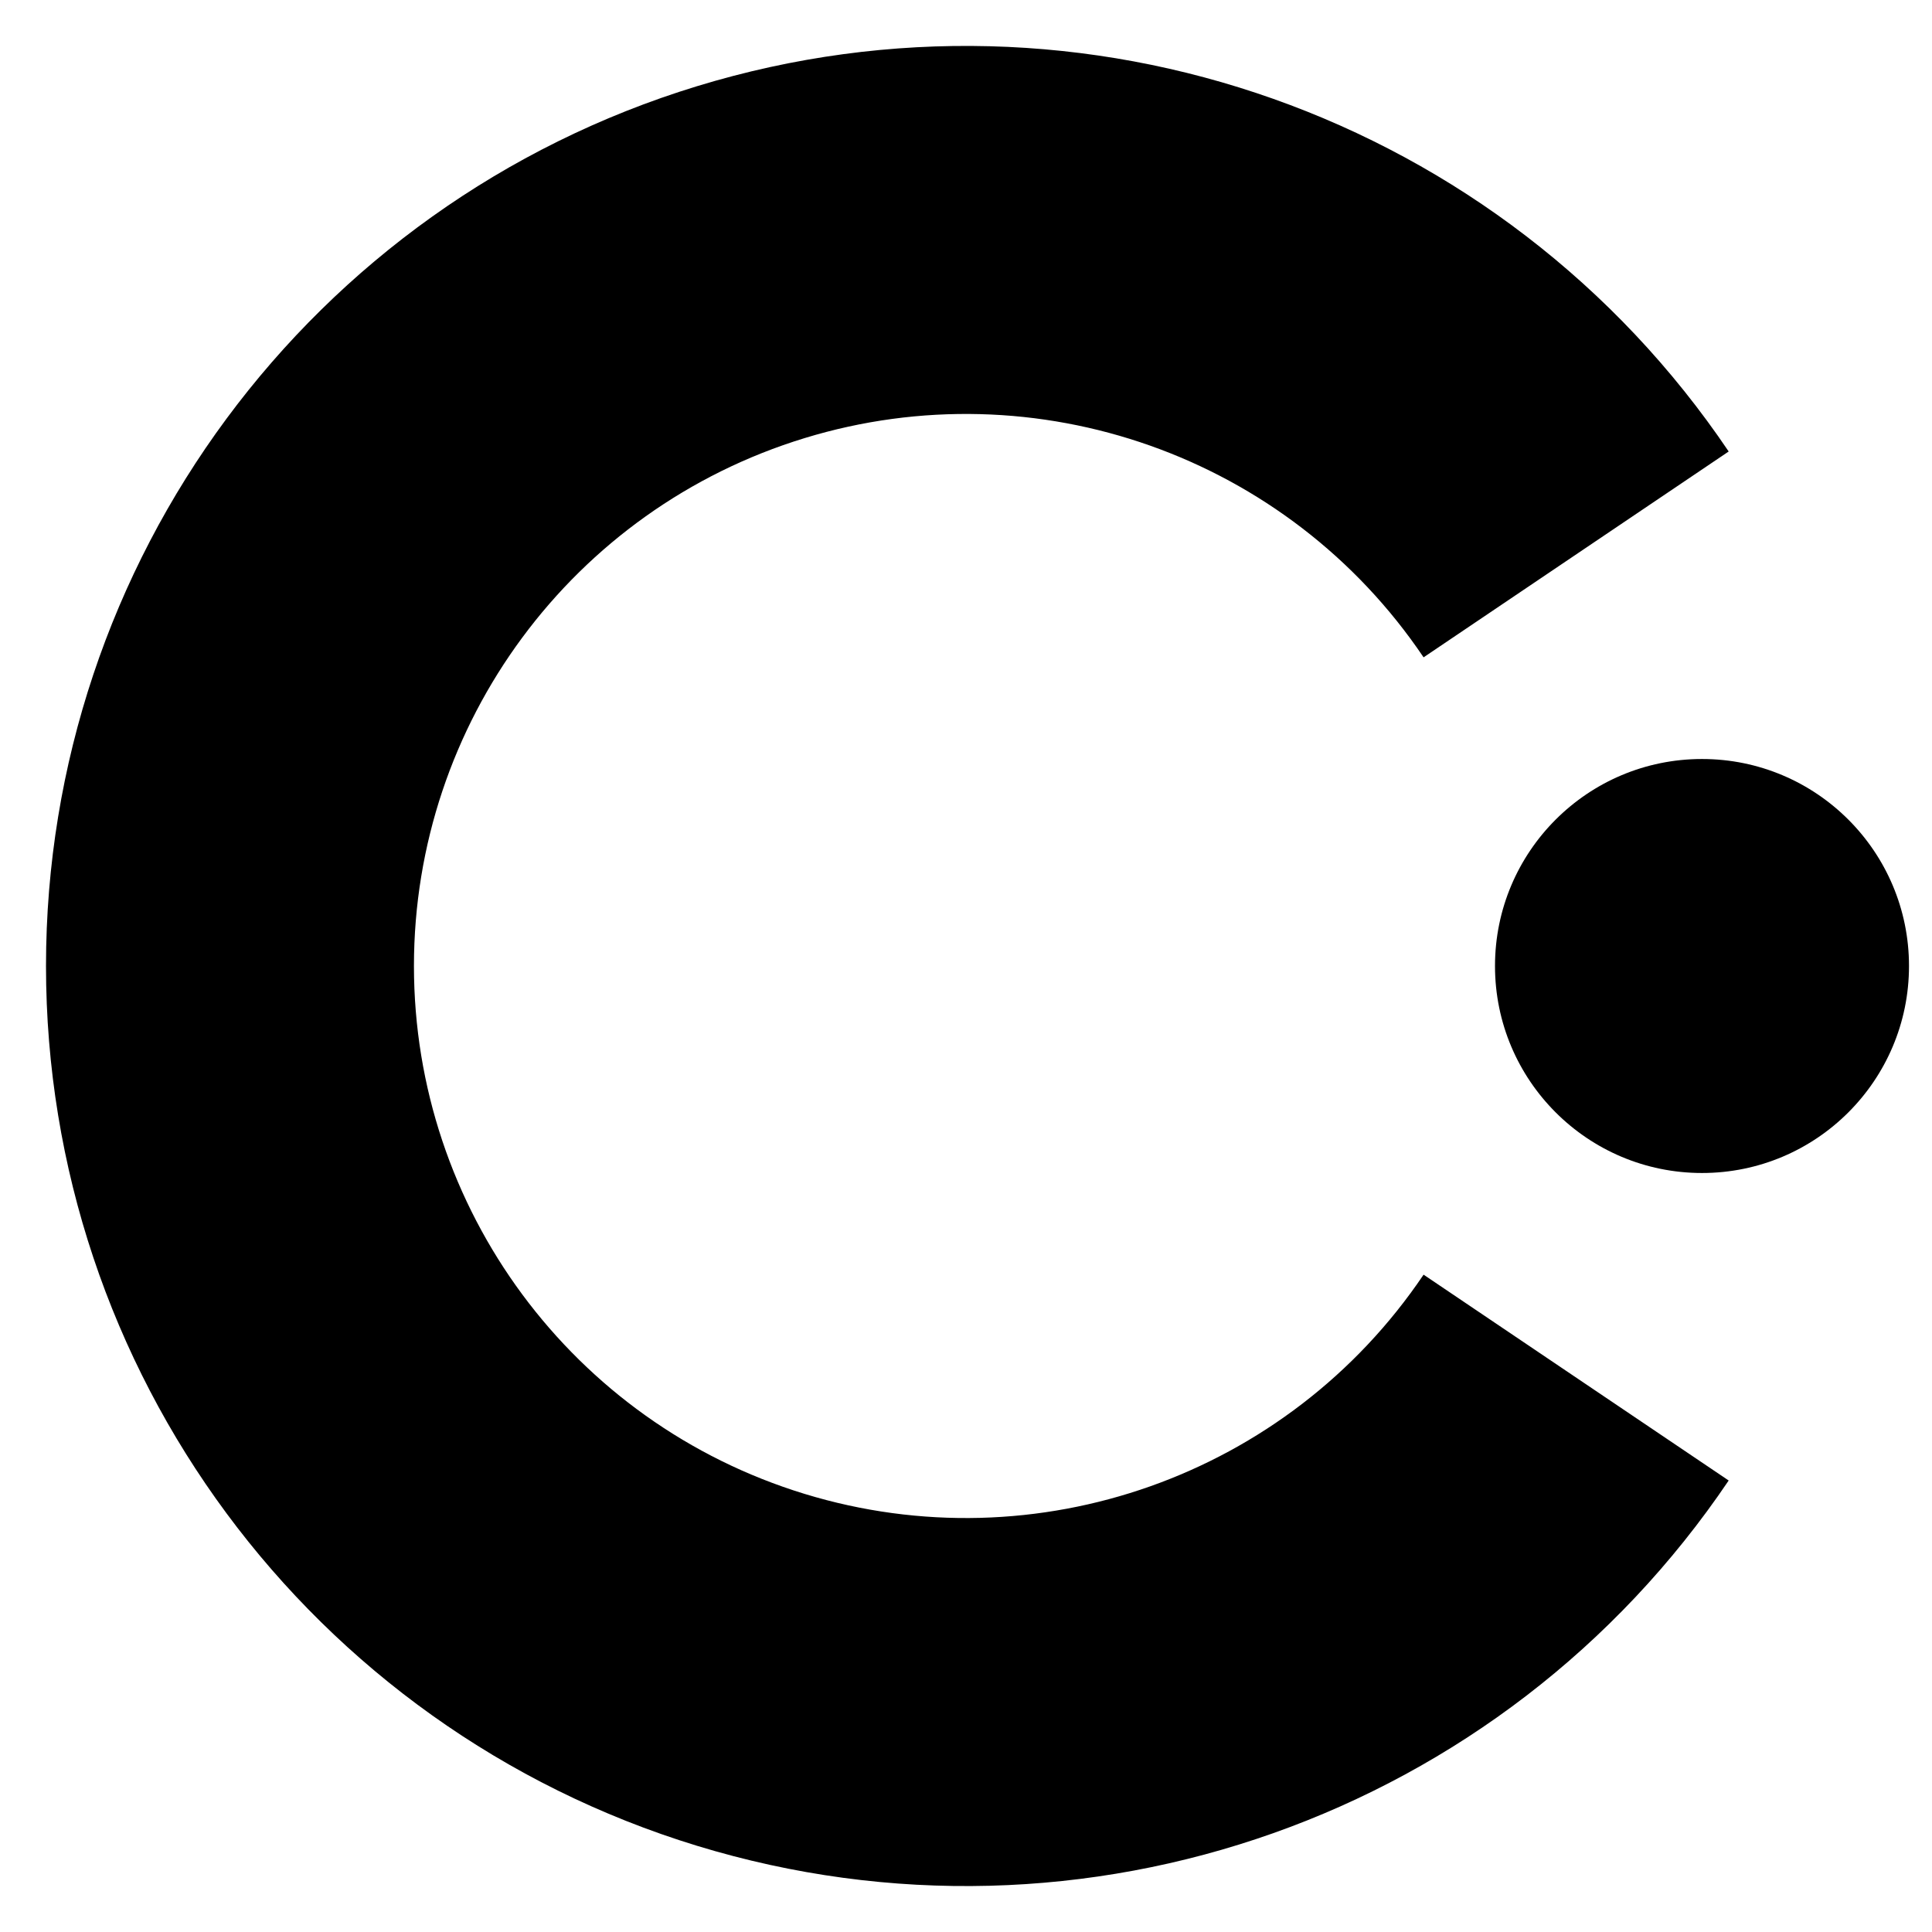
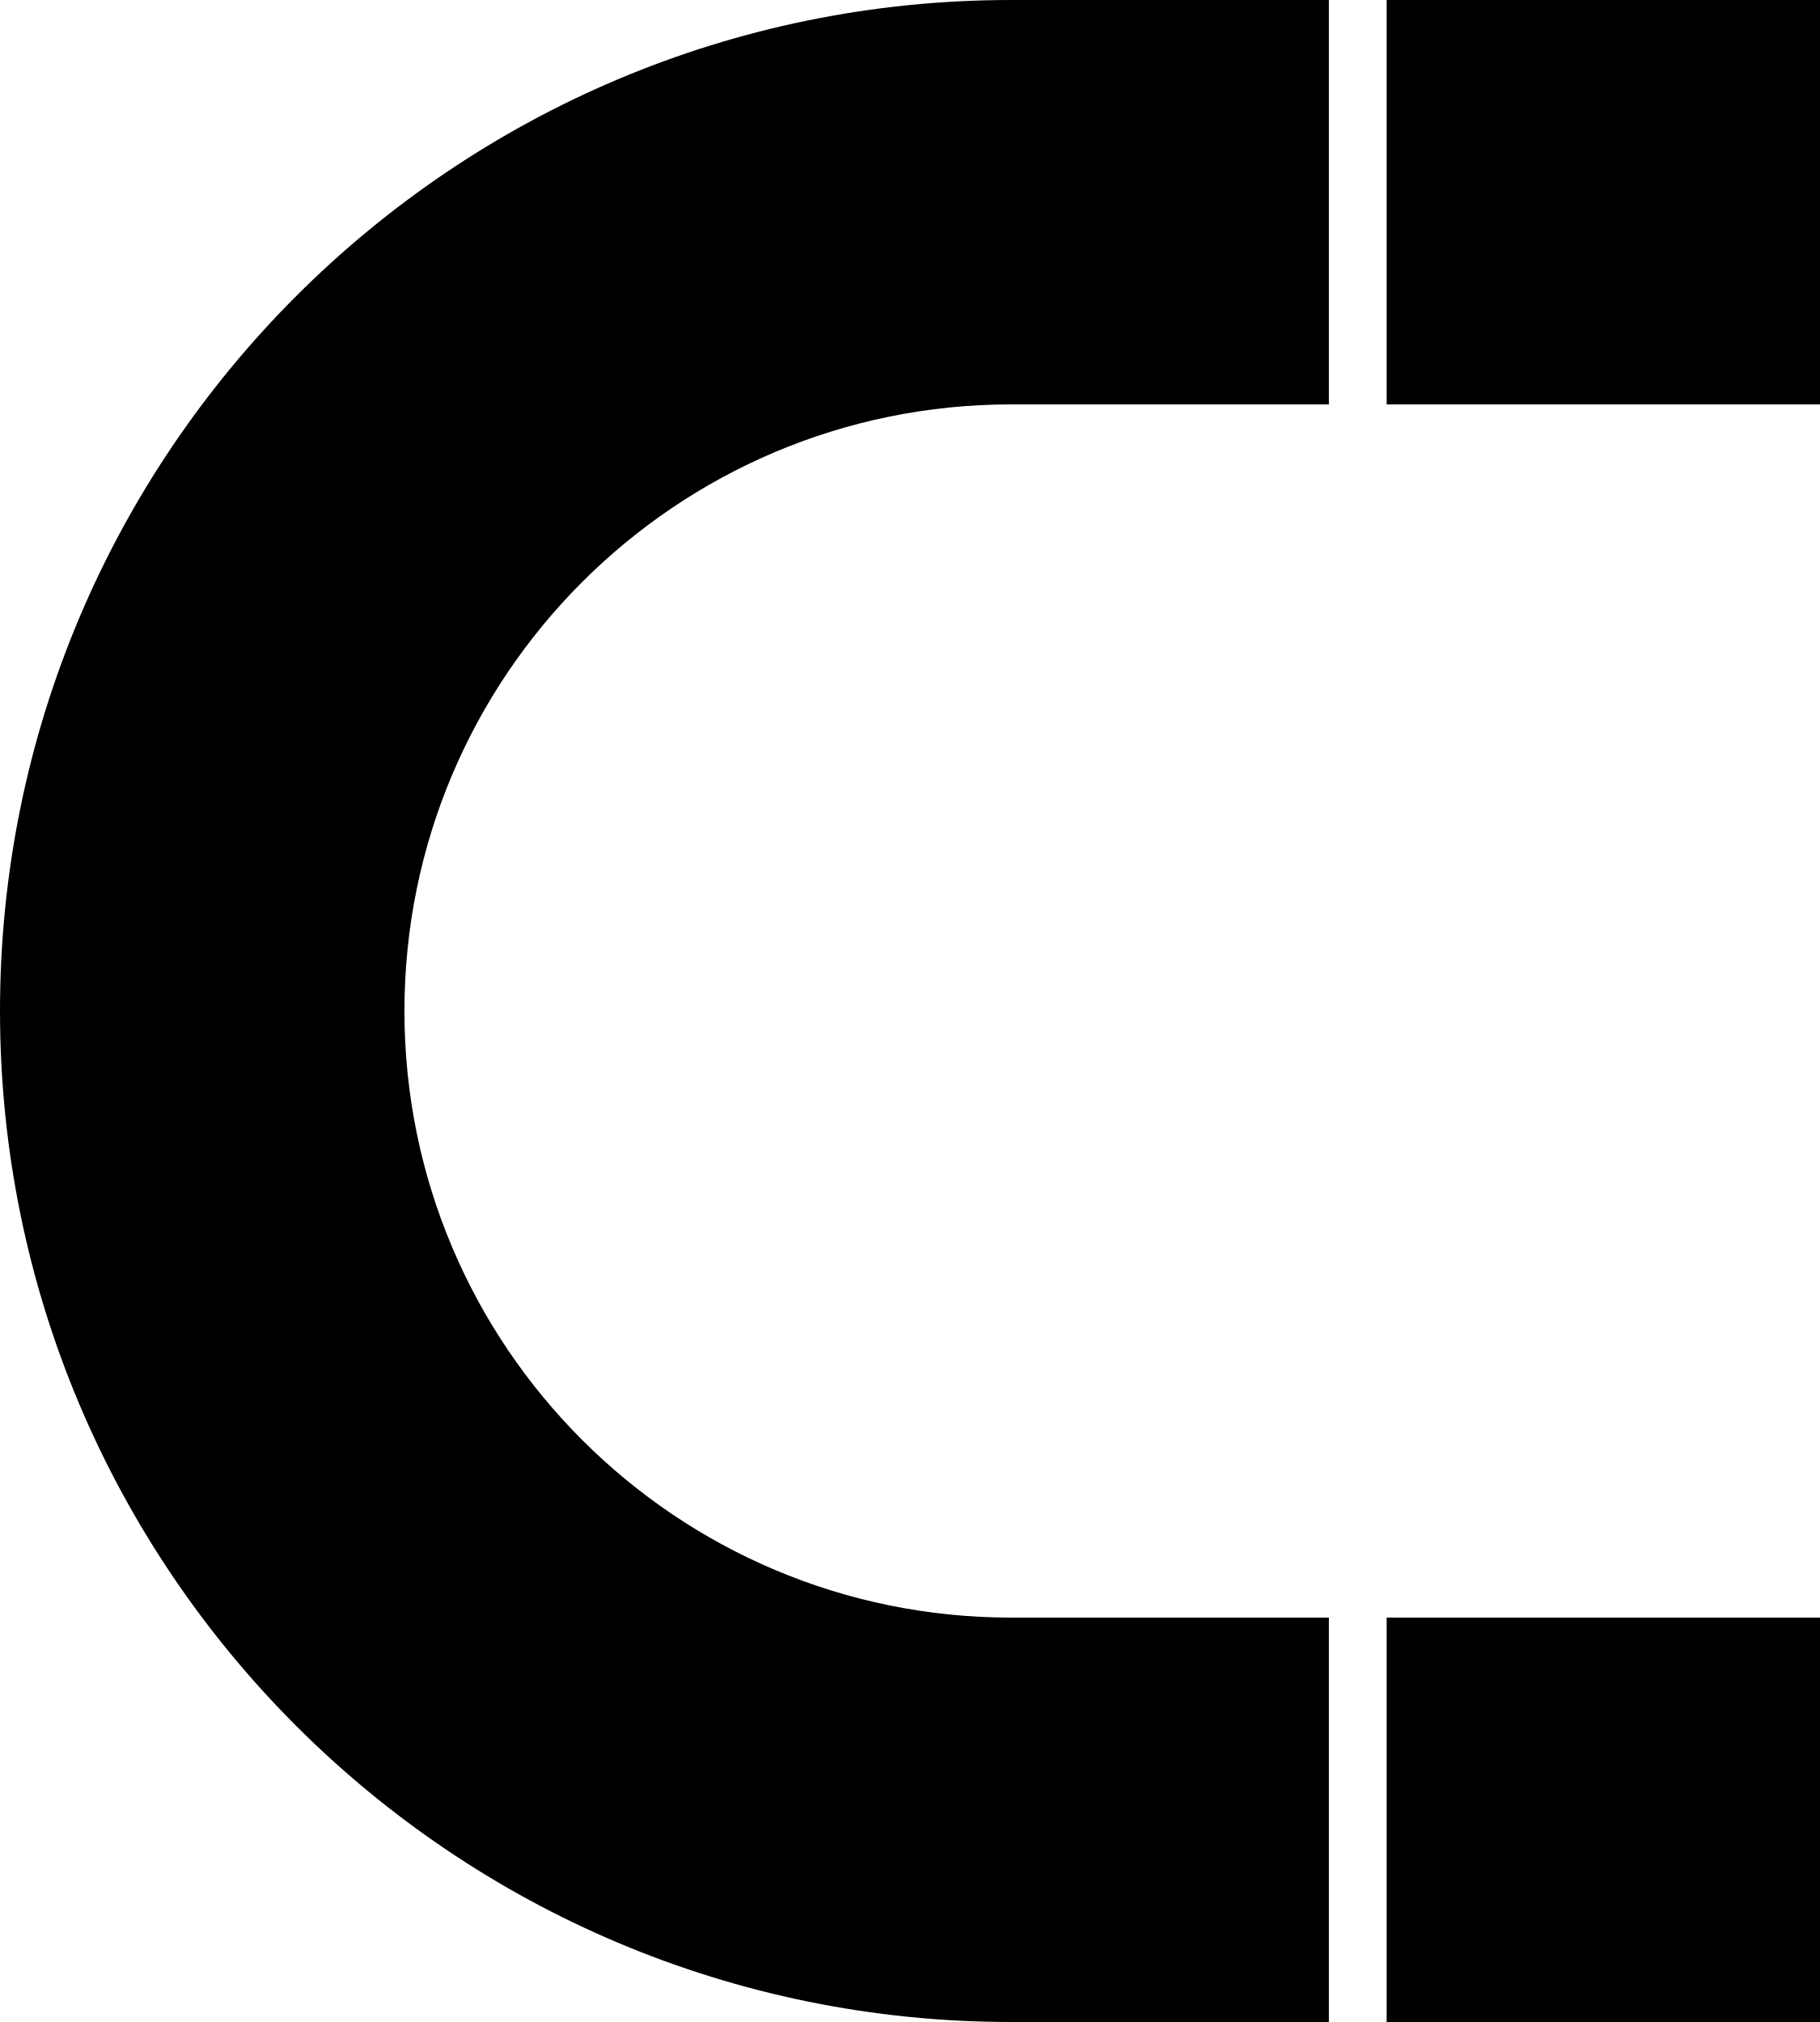
- <svg xmlns="http://www.w3.org/2000/svg" viewBox="0 0 168 168" role="img" aria-label="Connect">
-   <path d="M150.32 128.74A80 80 0 1 1 150.32 39.26L123.79 57.16A48 48 0 1 0 123.79 110.84Z" fill="#000000" />
-   <path d="M130 84a18 18 0 1 1 36 0a18 18 0 1 1 -36 0Z" fill="#000000" />
+ <svg xmlns="http://www.w3.org/2000/svg" viewBox="0 0 126 140" role="img" aria-label="Connect">
+   <path d="M92 0H70A70 70 0 0 0 70 140H92V112H70A42 42 0 0 1 70 28H92Z" fill="#000000" />
+   <path d="M96 0h30v28h-30ZM96 112h30v28h-30Z" fill="#000000" />
</svg>
